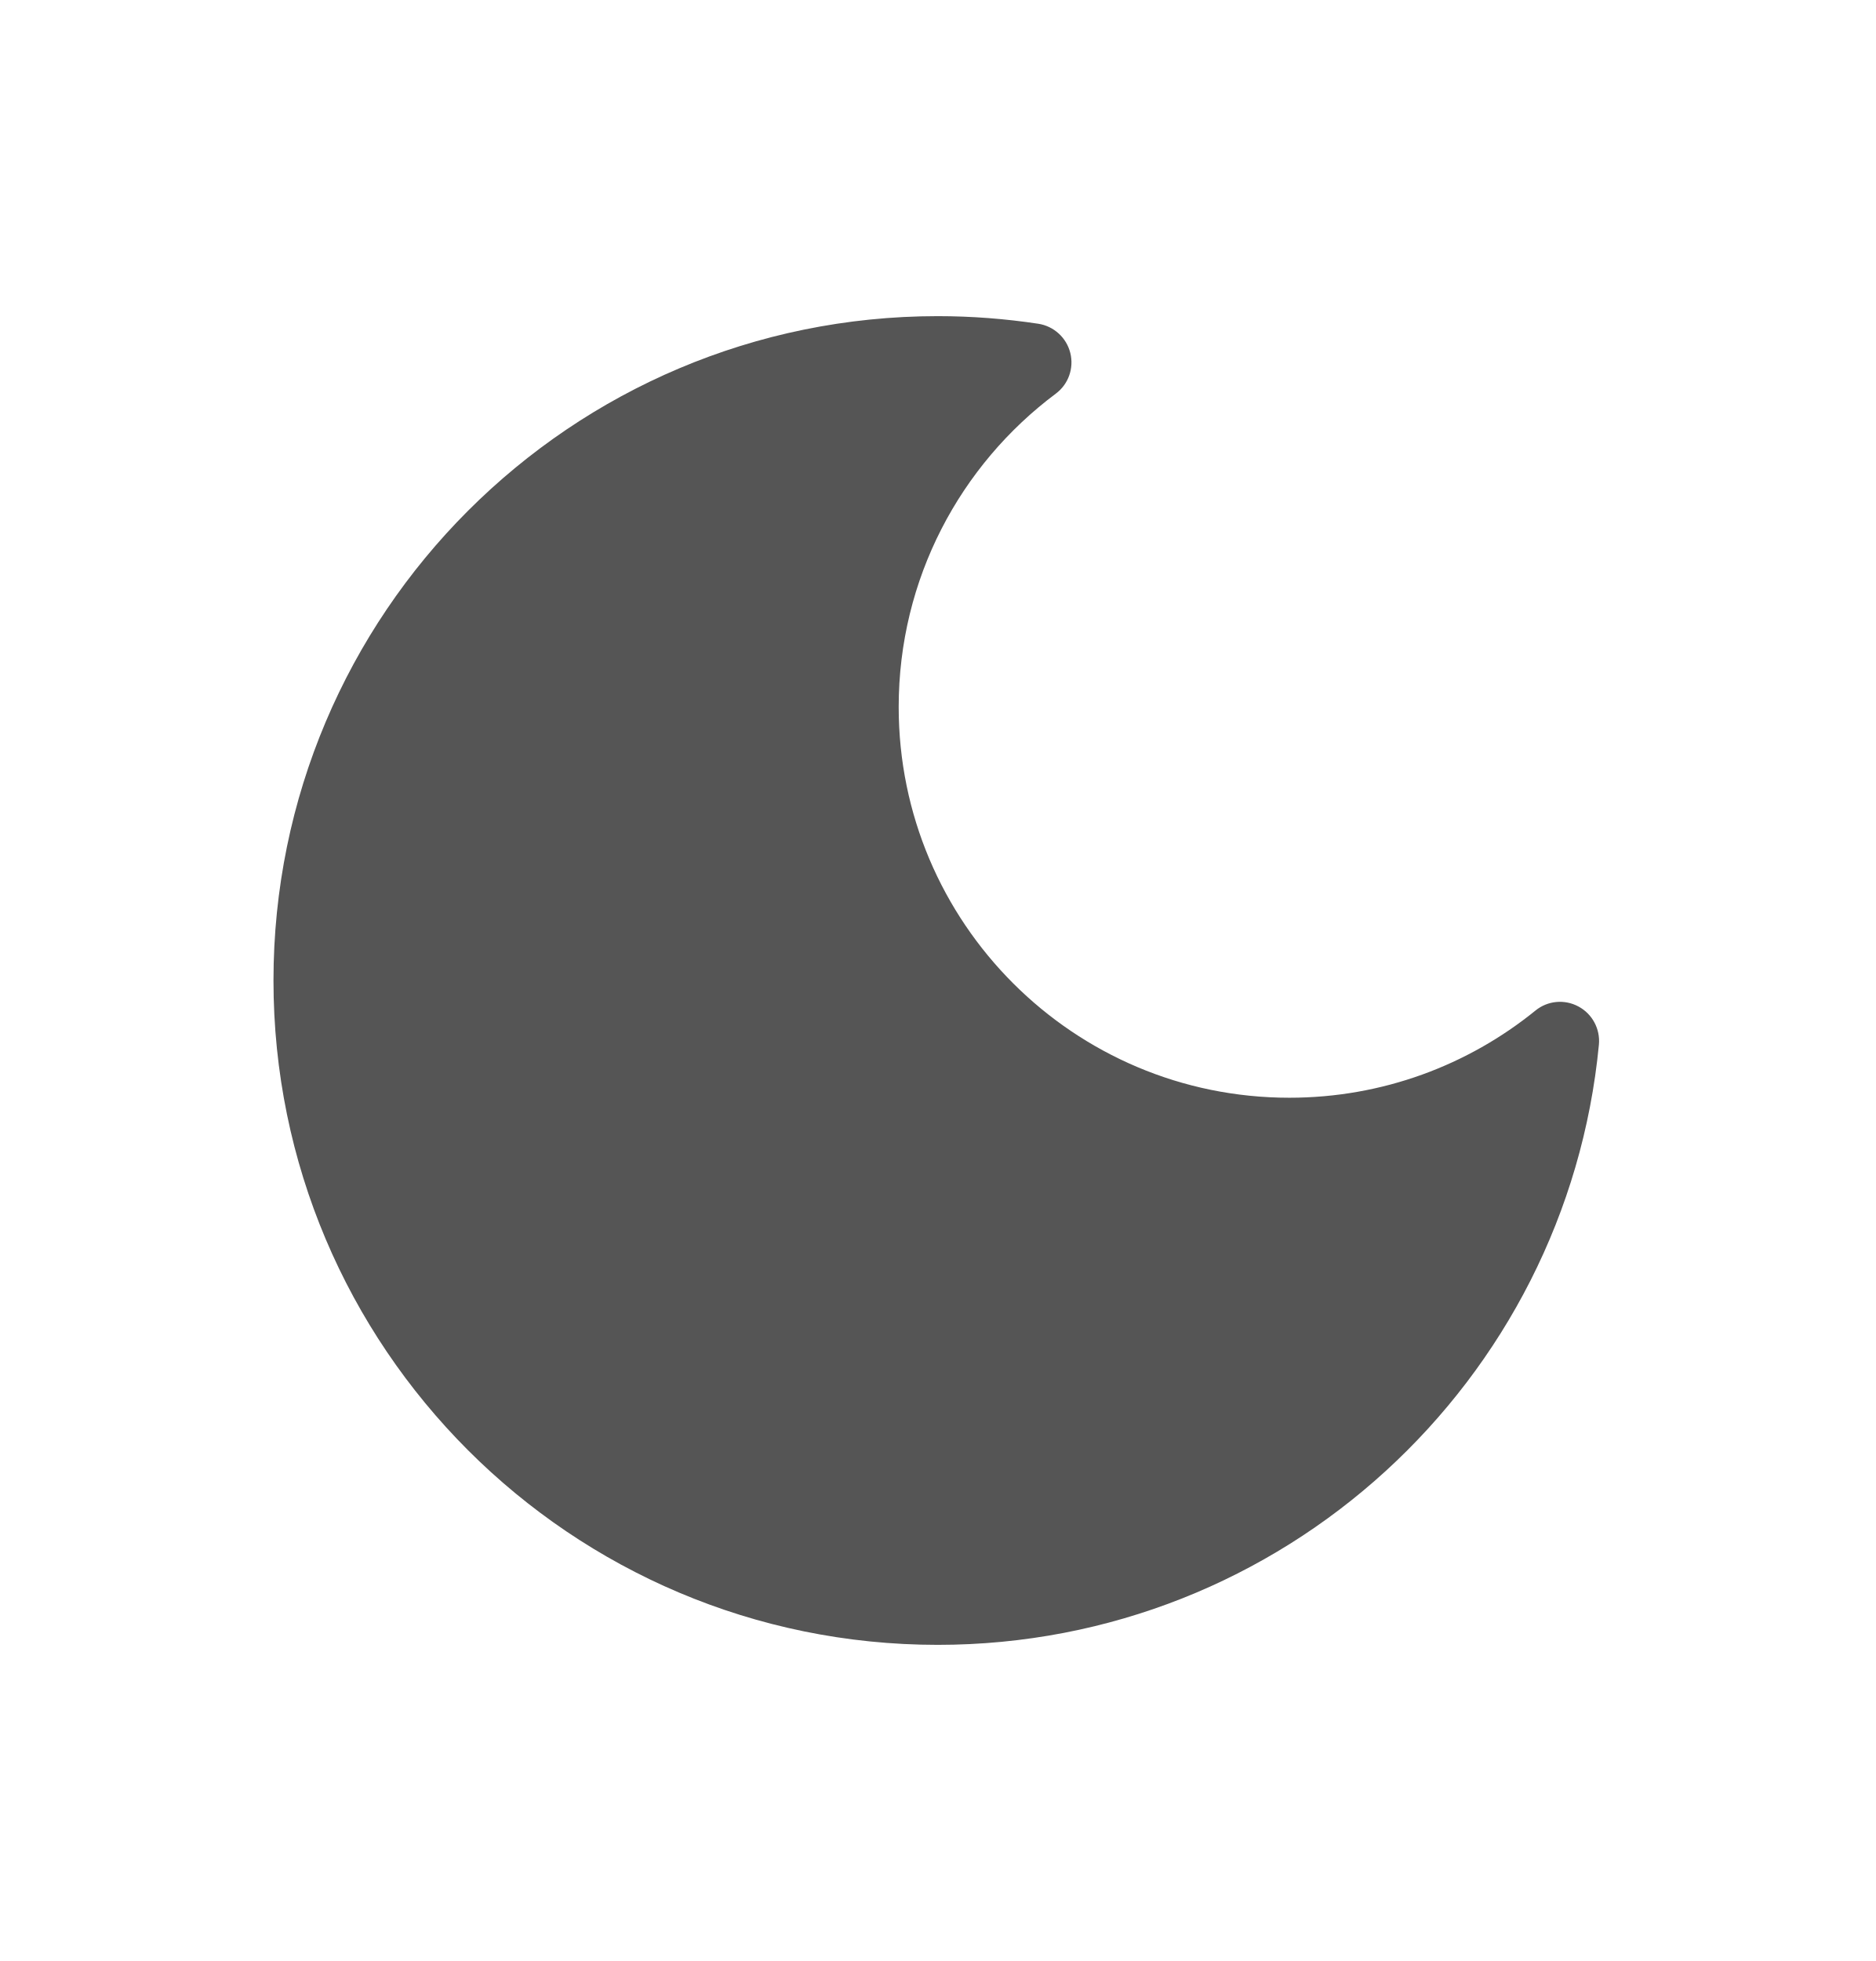
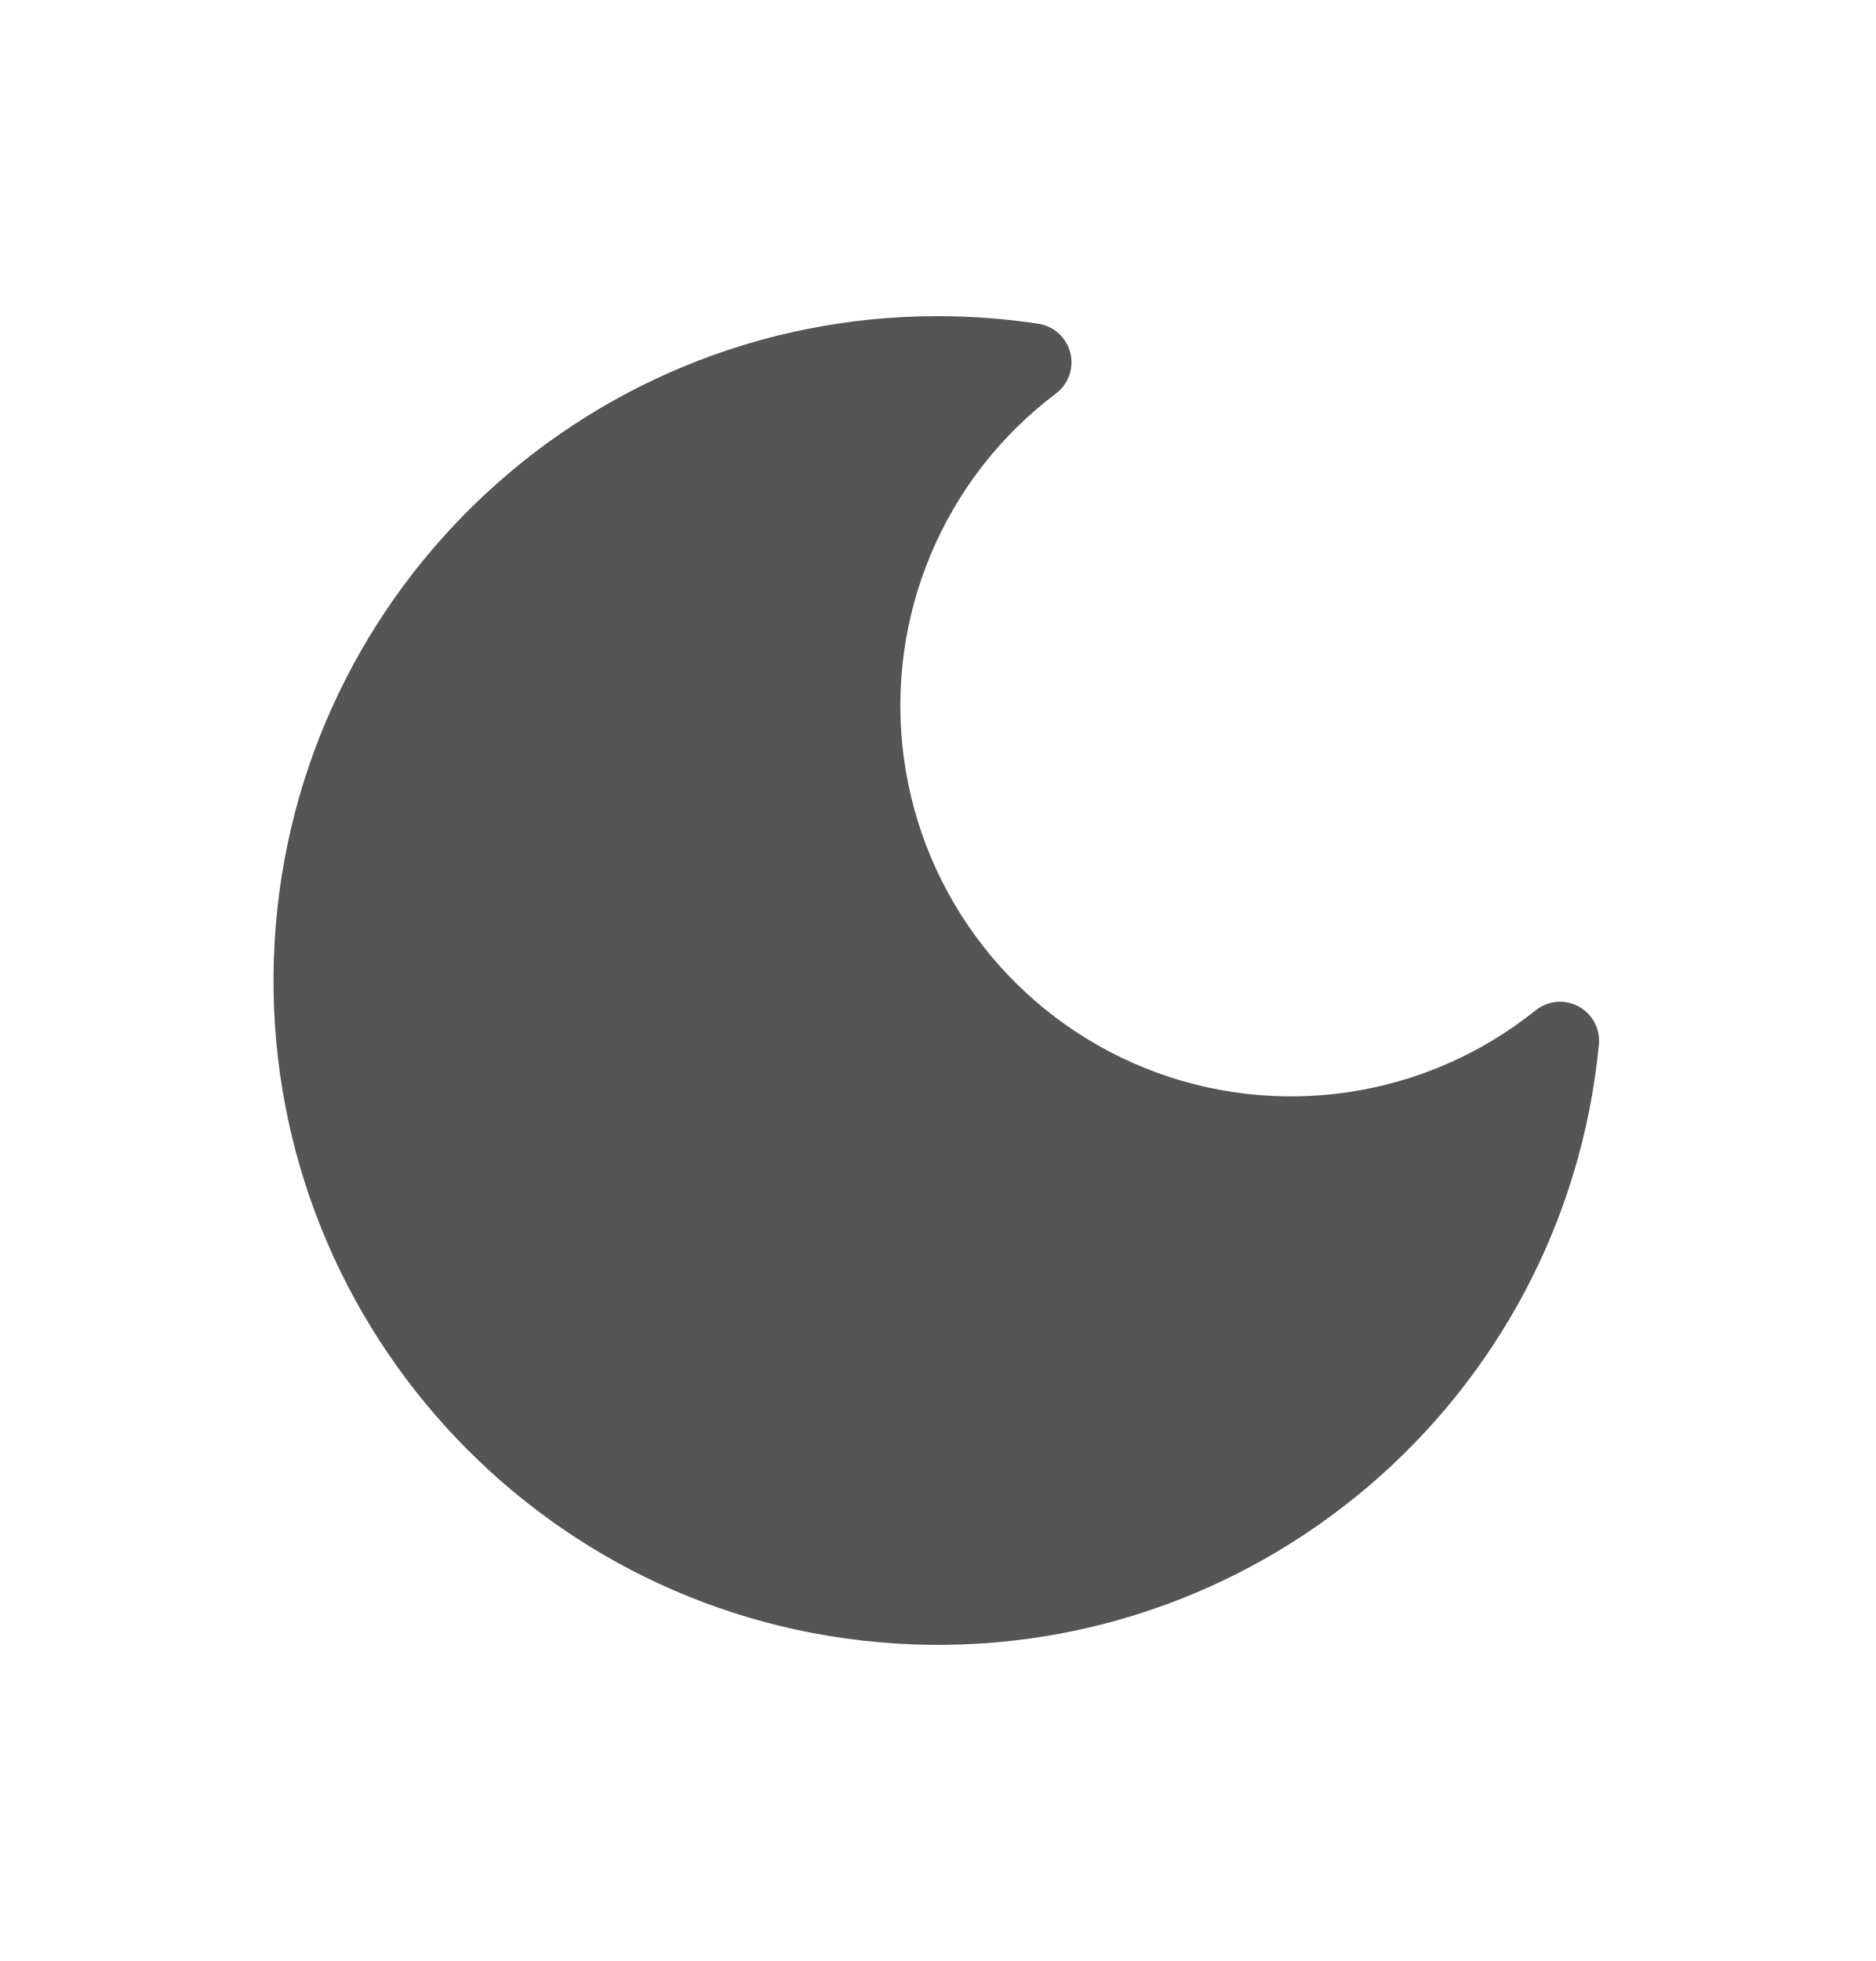
- <svg xmlns="http://www.w3.org/2000/svg" width="22" height="23" viewBox="0 0 22 23" fill="none">
-   <path d="M11 3.708C6.697 3.708 3.208 7.197 3.208 11.5C3.208 15.803 6.697 19.292 11 19.292C15.049 19.292 18.377 16.203 18.756 12.252C18.773 12.069 18.679 11.892 18.516 11.805C18.353 11.717 18.154 11.736 18.011 11.853C17.223 12.492 16.219 12.875 15.125 12.875C12.594 12.875 10.542 10.823 10.542 8.292C10.542 6.788 11.265 5.454 12.385 4.617C12.533 4.507 12.6 4.318 12.555 4.139C12.51 3.96 12.362 3.825 12.179 3.797C11.794 3.739 11.4 3.708 11 3.708Z" fill="#555555" />
+ <svg xmlns="http://www.w3.org/2000/svg" width="22" height="23" fill="none">
+   <path fill="#555" d="M11 3.708a7.792 7.792 0 1 0 7.756 8.544.458.458 0 0 0-.745-.4 4.583 4.583 0 1 1-5.626-7.235.458.458 0 0 0-.206-.82A7.849 7.849 0 0 0 11 3.708Z" />
</svg>
